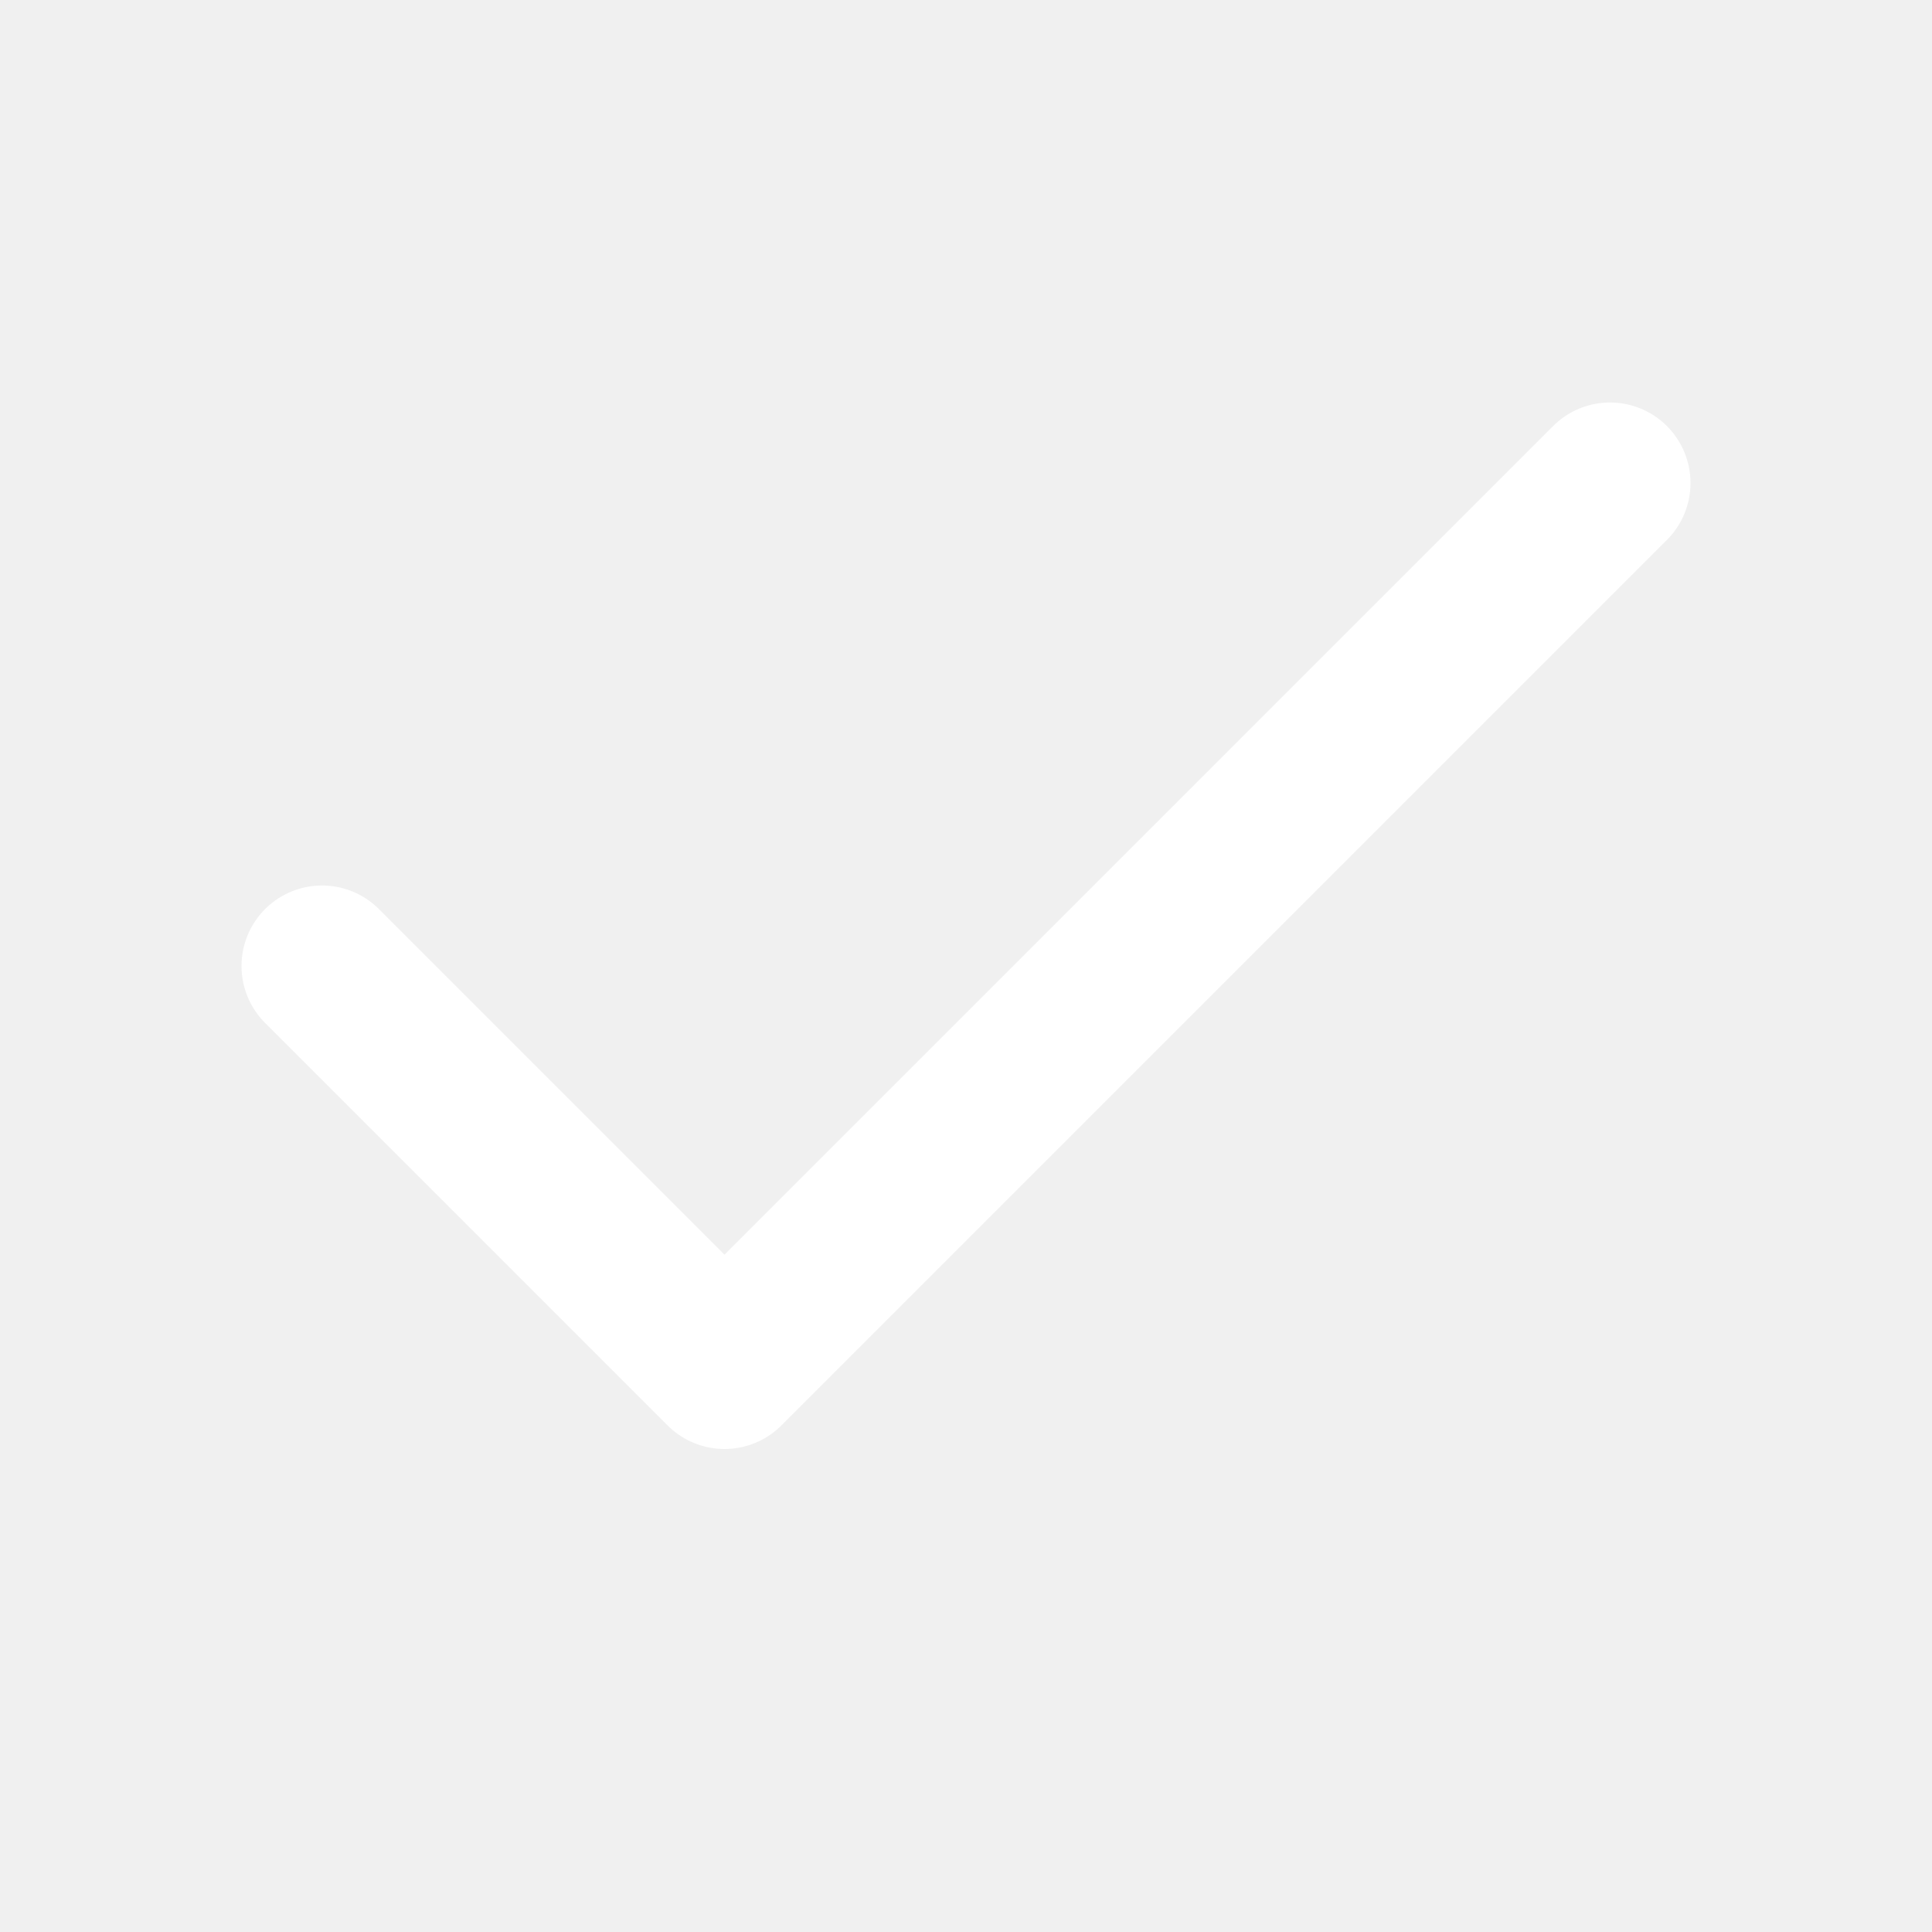
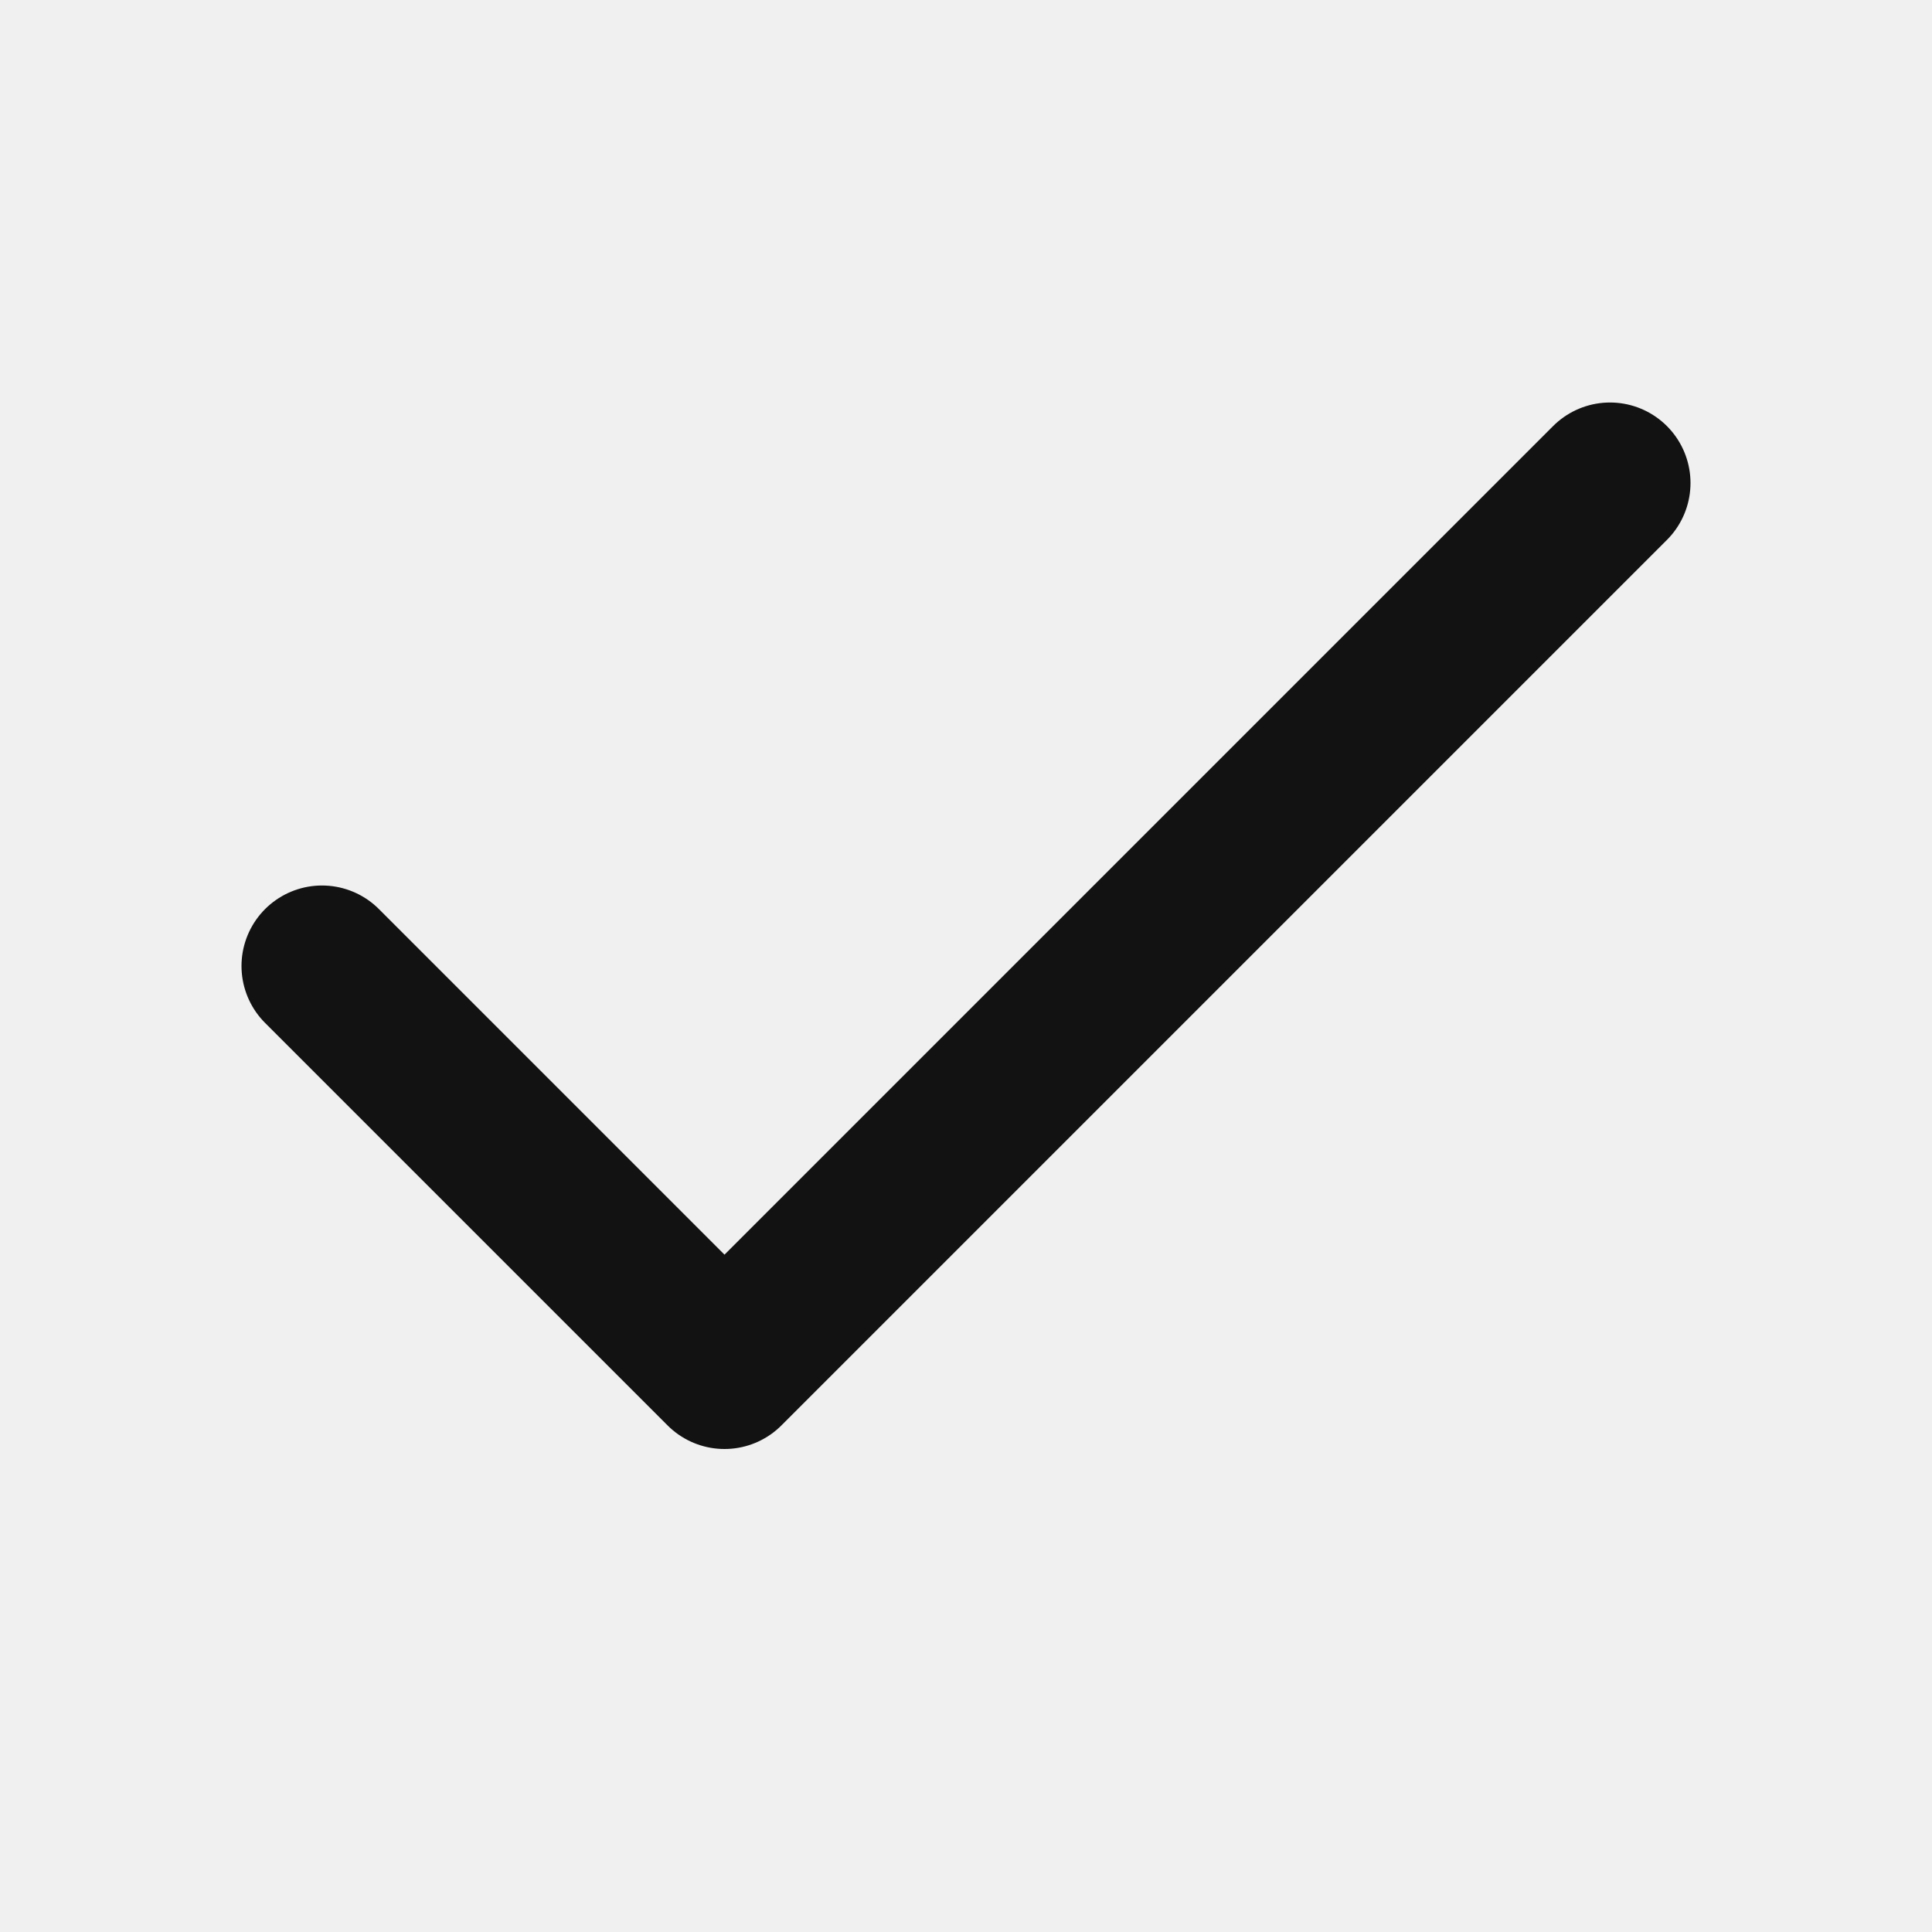
- <svg xmlns="http://www.w3.org/2000/svg" width="100" height="100" viewBox="0 0 24 24" fill="none" stroke="#ffffff" stroke-width="2" stroke-linecap="round" stroke-linejoin="round" class="lucide lucide-check" aria-hidden="true">
+ <svg xmlns="http://www.w3.org/2000/svg" width="100" height="100" viewBox="0 0 24 24" fill="none" stroke="#121212" stroke-width="2" stroke-linecap="round" stroke-linejoin="round" class="lucide lucide-check" aria-hidden="true">
  <path d="M20 6 9 17l-5-5" />
</svg>
